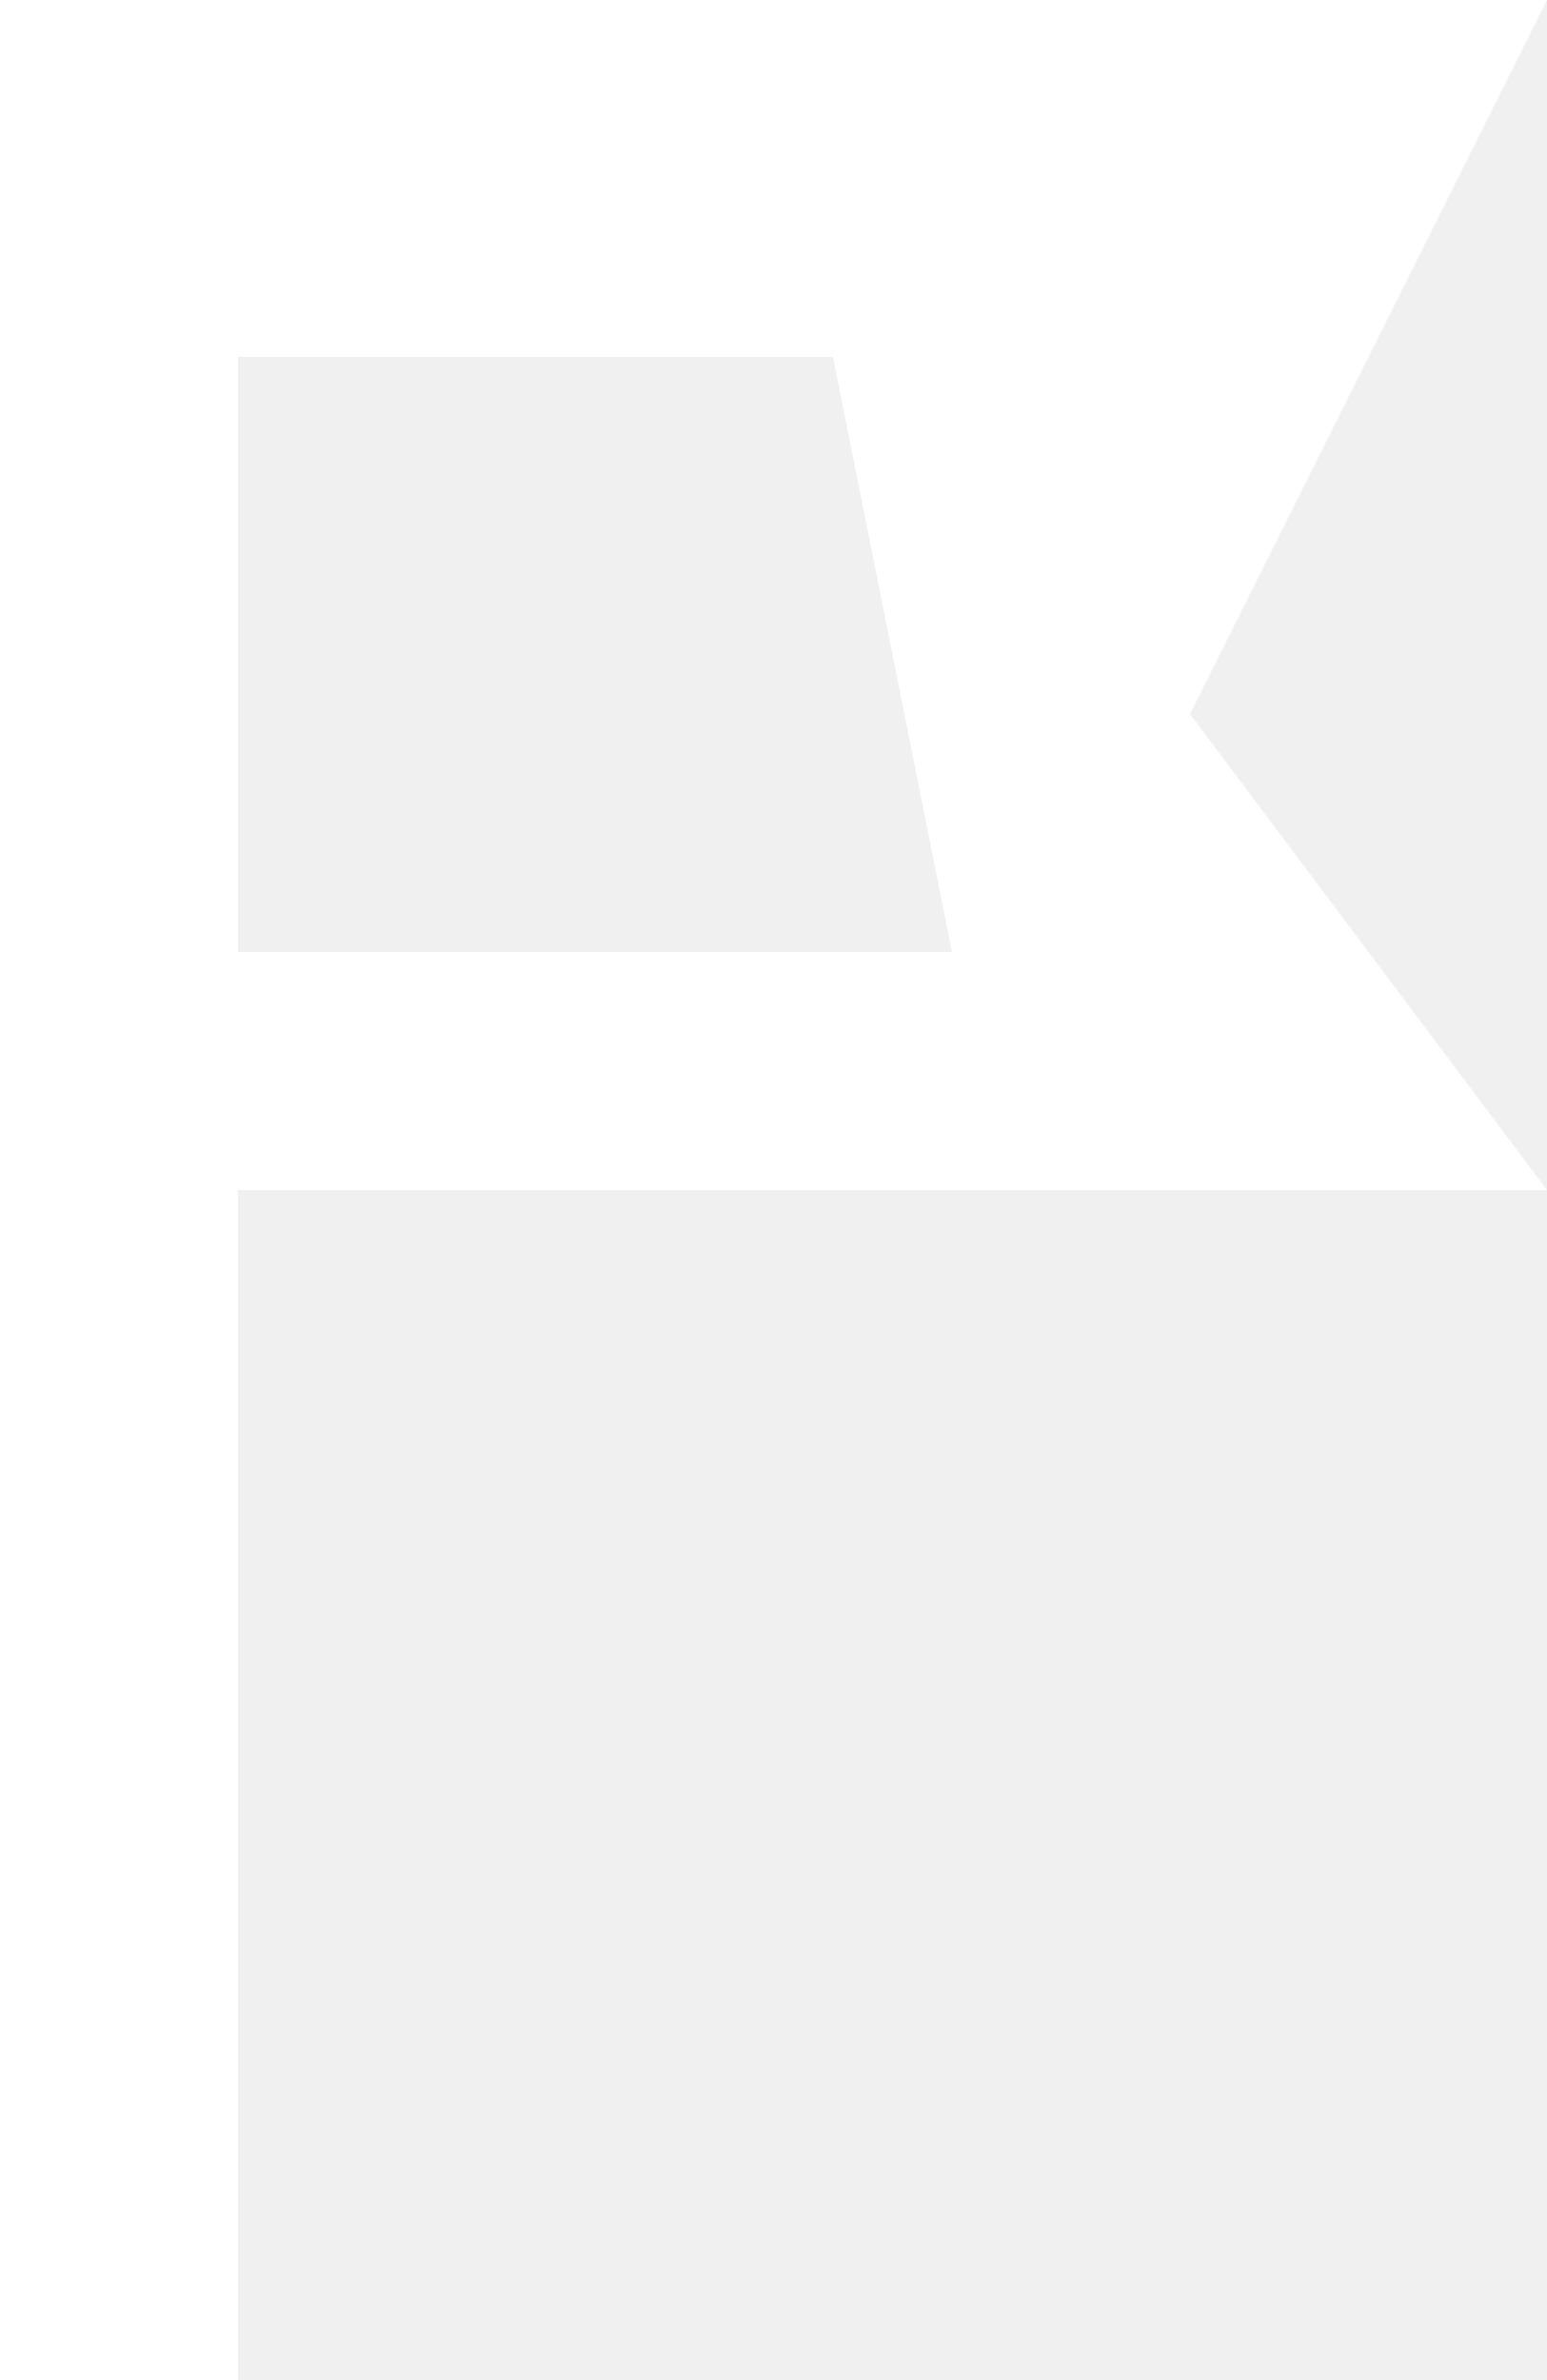
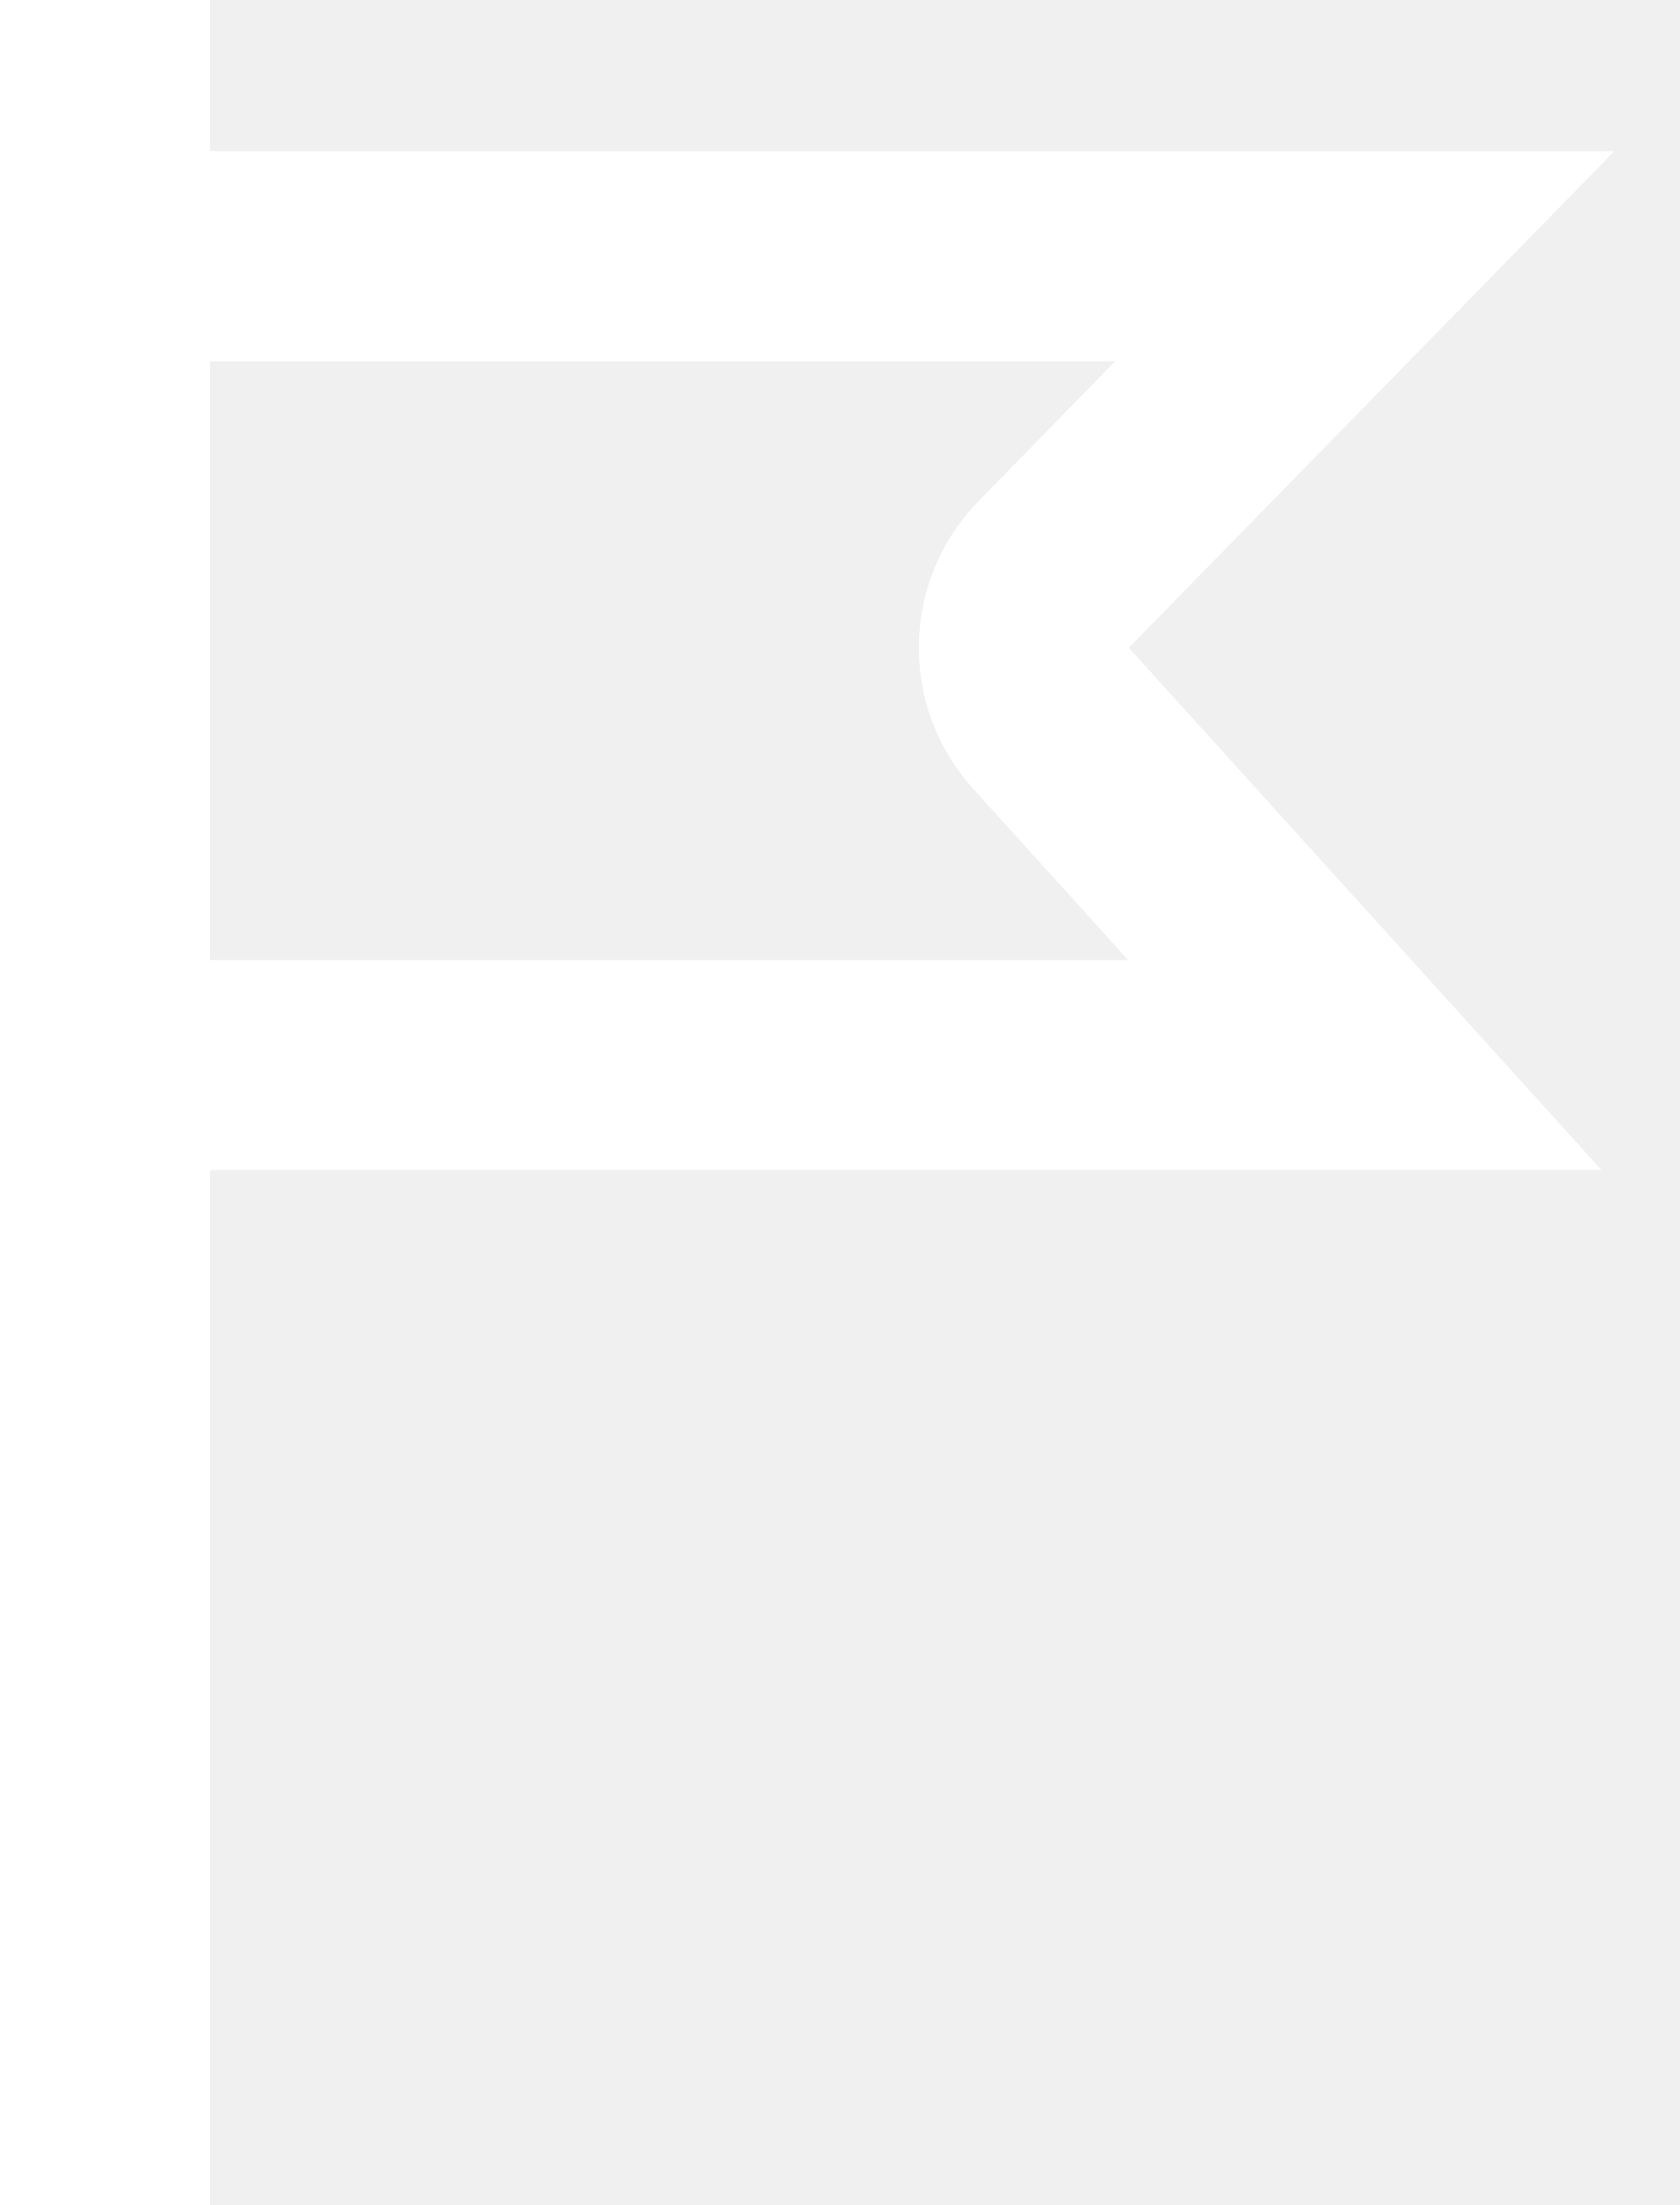
- <svg xmlns="http://www.w3.org/2000/svg" version="1.1" width="13" height="20">
-   <path d="M0 0 C4.29 0 8.58 0 13 0 C12.01 1.98 11.02 3.96 10 6 C10.99 7.32 11.98 8.64 13 10 C9.37 10 5.74 10 2 10 C2 13.3 2 16.6 2 20 C1.34 20 0.68 20 0 20 C0 13.4 0 6.8 0 0 Z M2 3 C2 4.65 2 6.3 2 8 C3.98 8 5.96 8 8 8 C7.67 6.35 7.34 4.7 7 3 C5.35 3 3.7 3 2 3 Z " fill="#FFFFFF" transform="translate(0,0)" />
+ <svg xmlns="http://www.w3.org/2000/svg" width="16" height="21" viewBox="0 0 16 21" fill="none">
+   <path d="M1 21V10.143M1 0V2.44M1 2.44H13L10.037 5.47C9.667 5.848 9.656 6.448 10.01 6.84L13 10.143H1M1 2.44V10.143" stroke="white" stroke-width="2" />
</svg>
